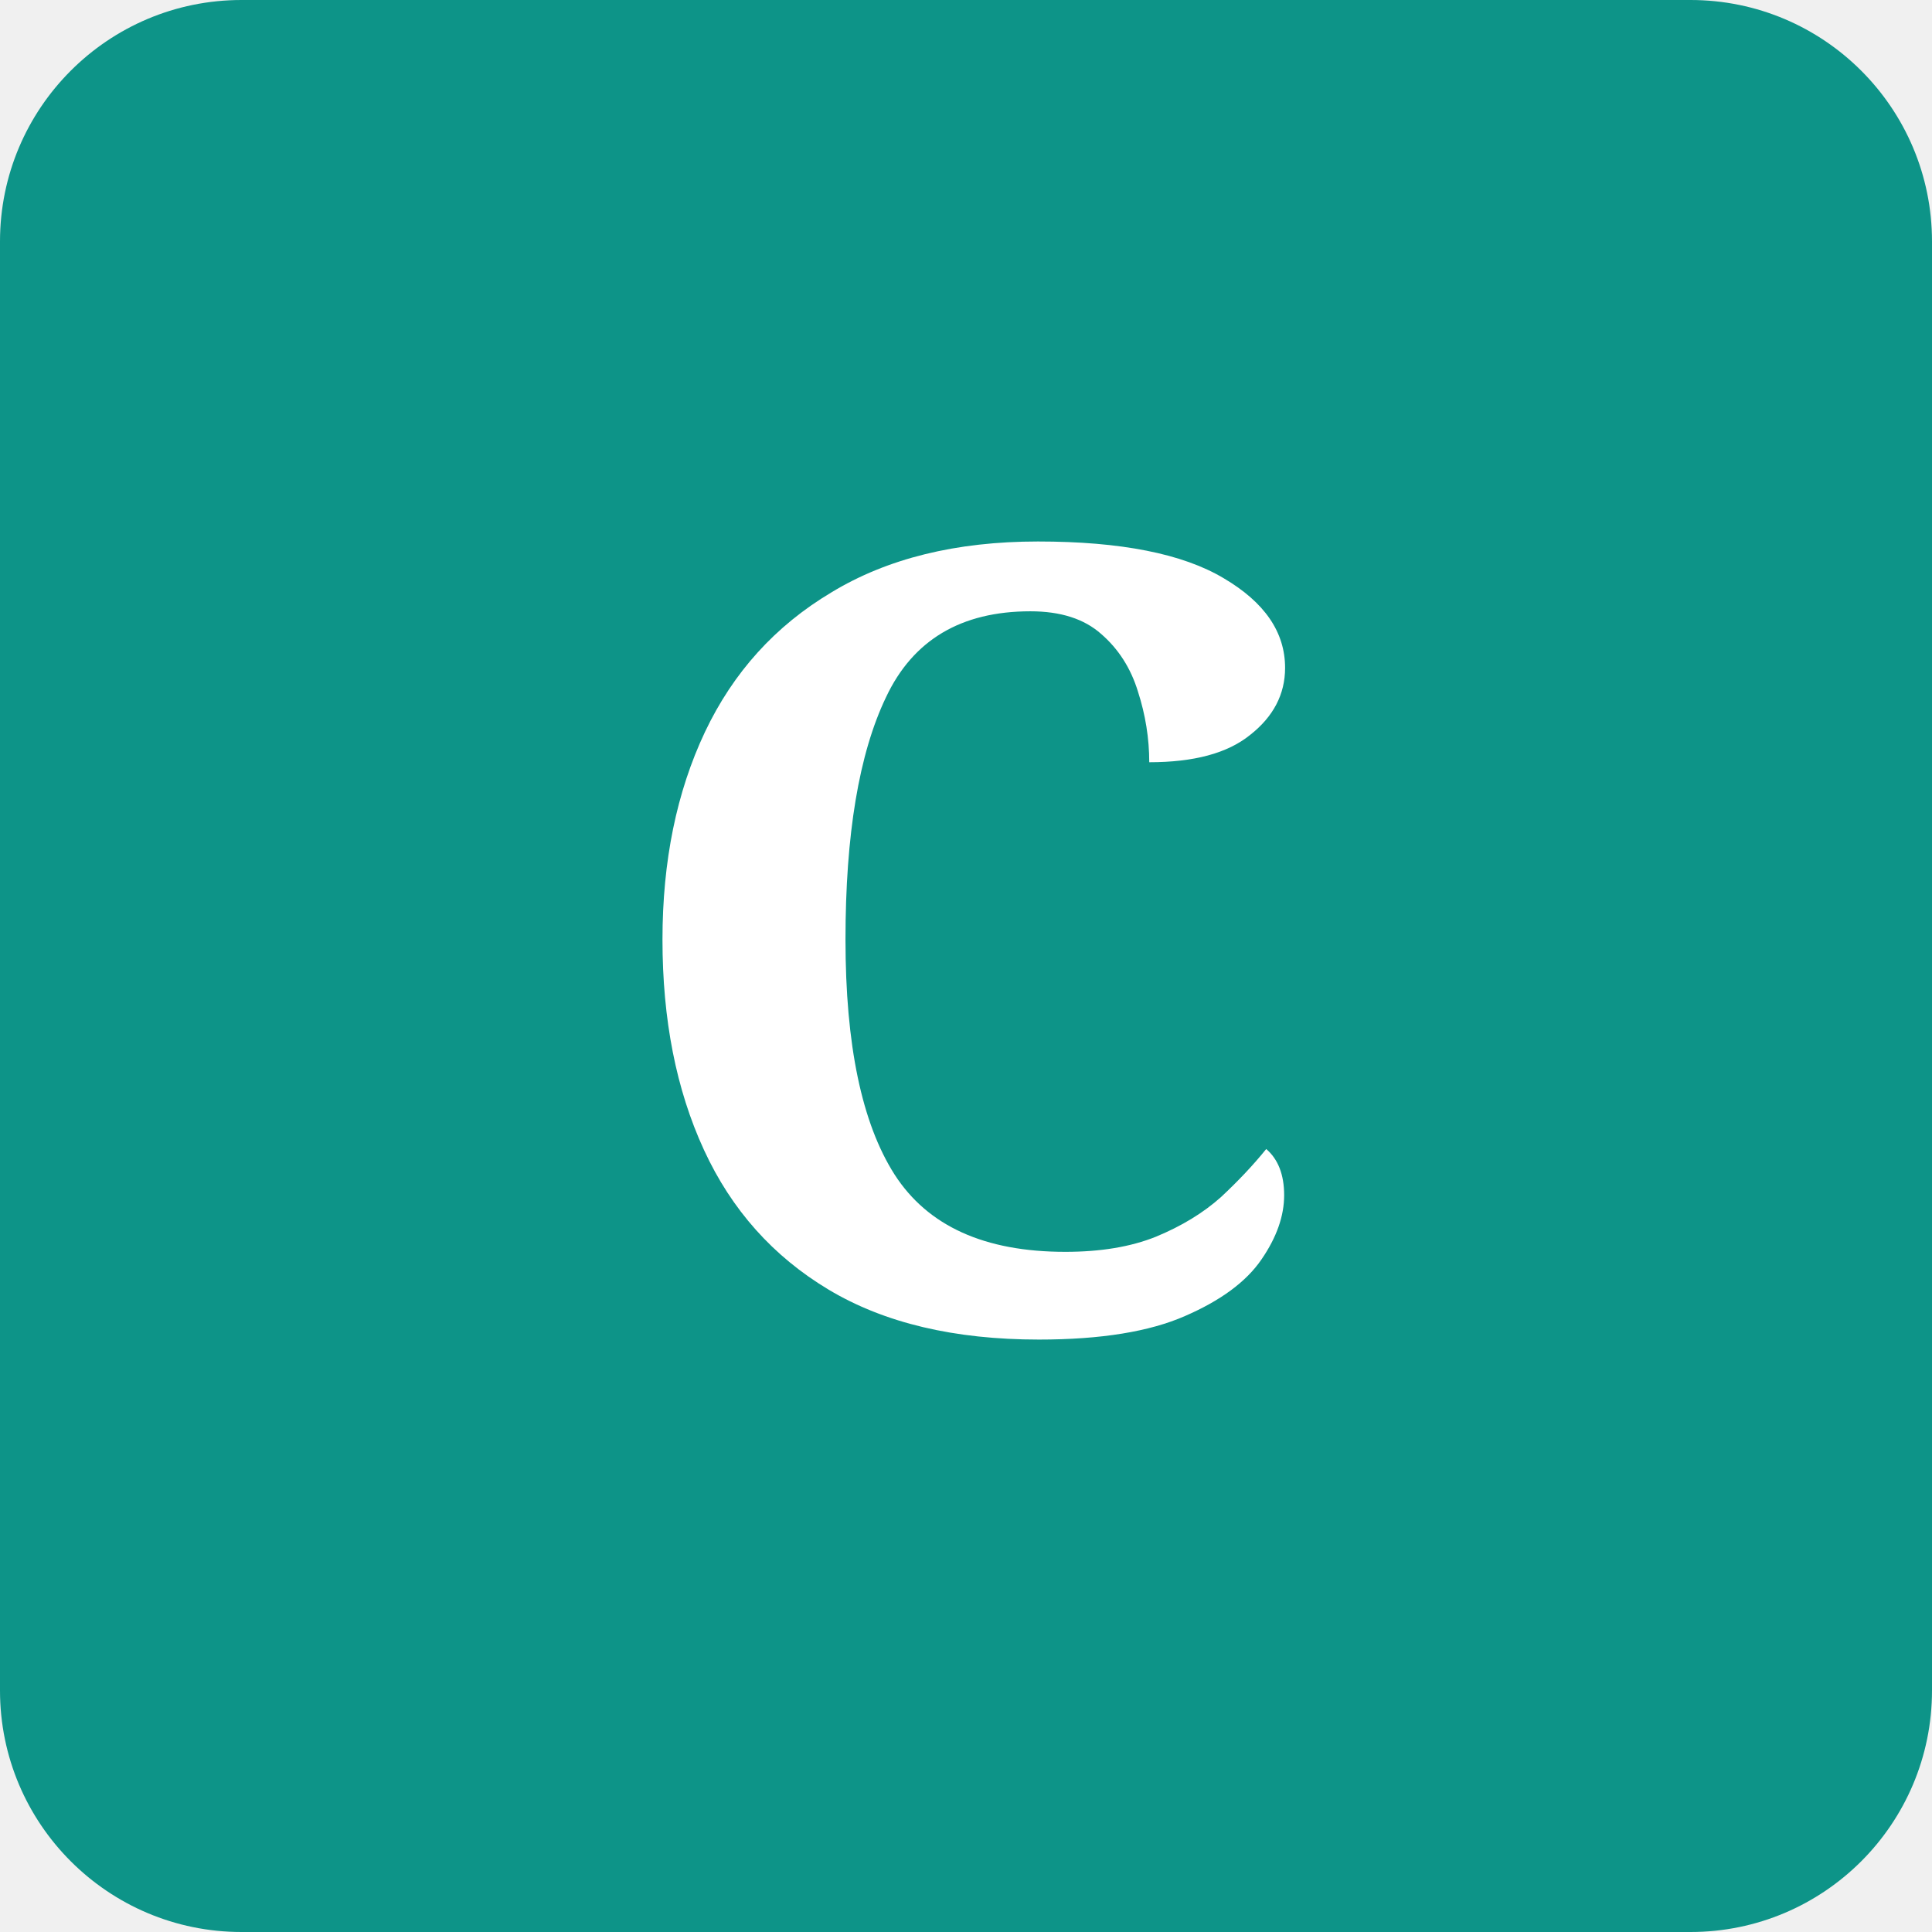
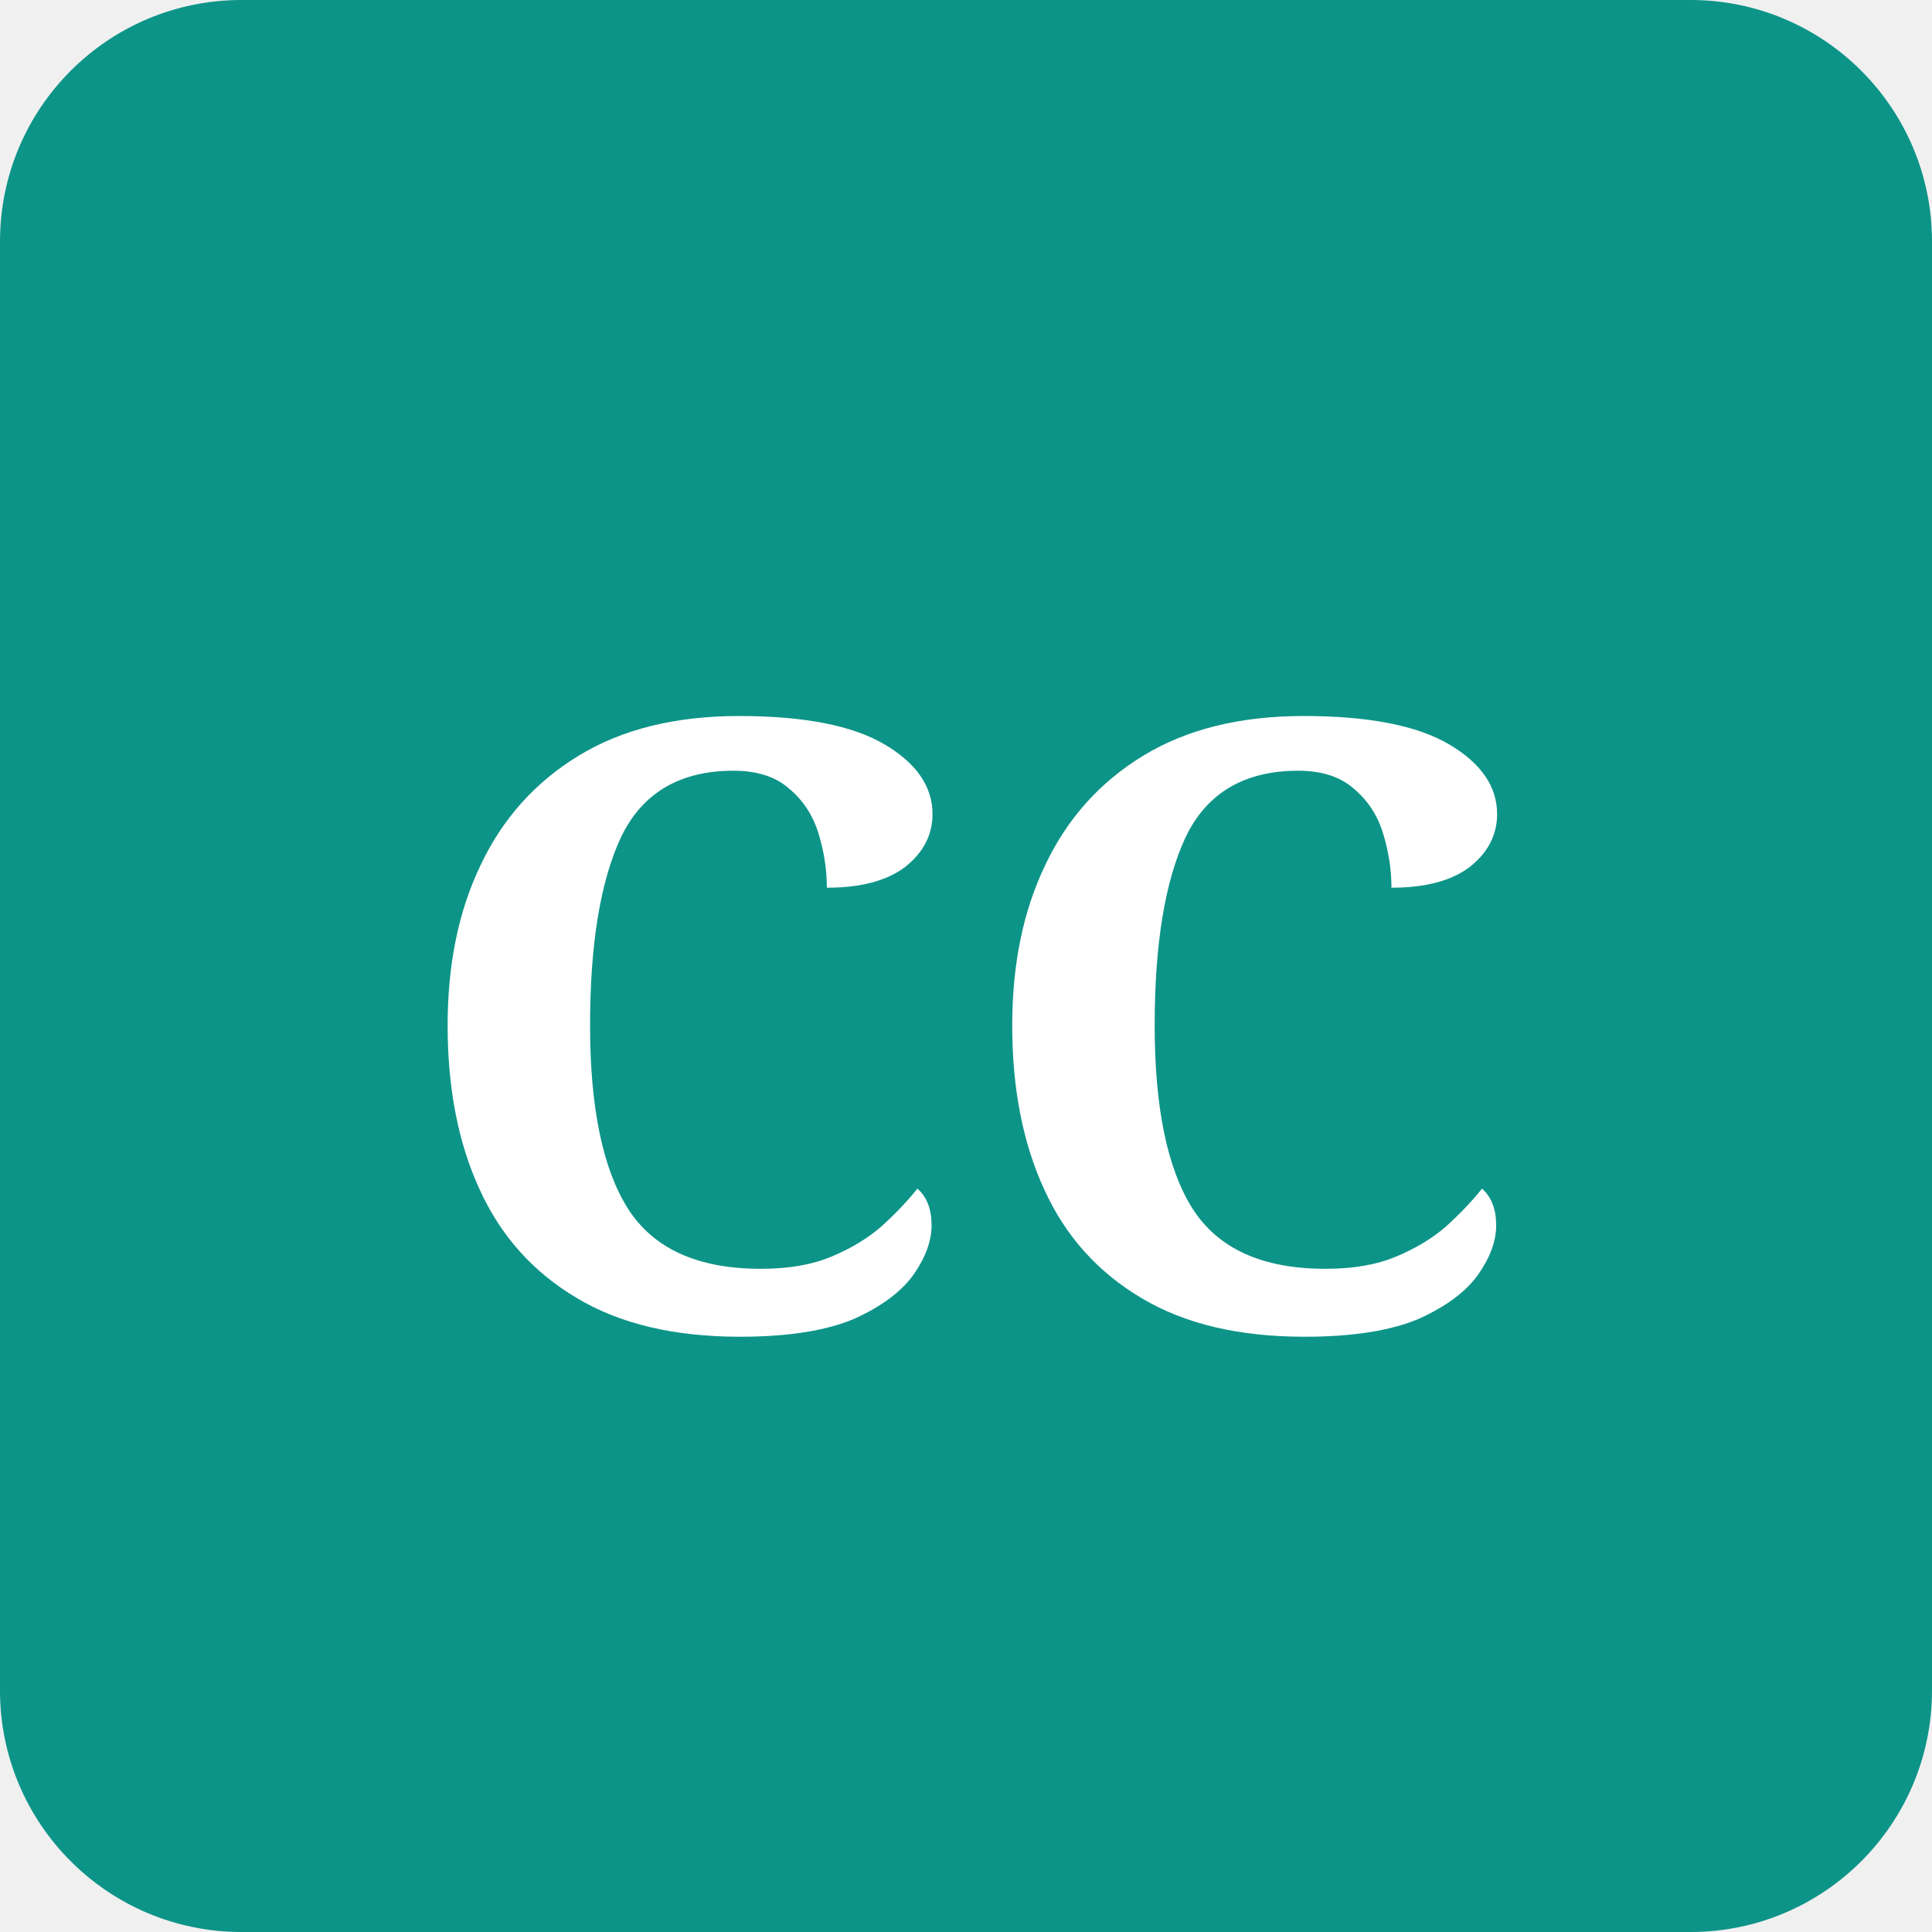
<svg xmlns="http://www.w3.org/2000/svg" viewBox="0 0 32 32">
  <rect width="32" height="32" rx="4" fill="#0d9488" />
-   <text x="16" y="22" text-anchor="middle" font-family="Georgia, serif" font-size="18" font-weight="bold" fill="white">C</text>
+   <text x="16" y="22" text-anchor="middle" font-family="Georgia, serif" font-size="14" font-weight="bold" fill="white">CC</text>
</svg>
